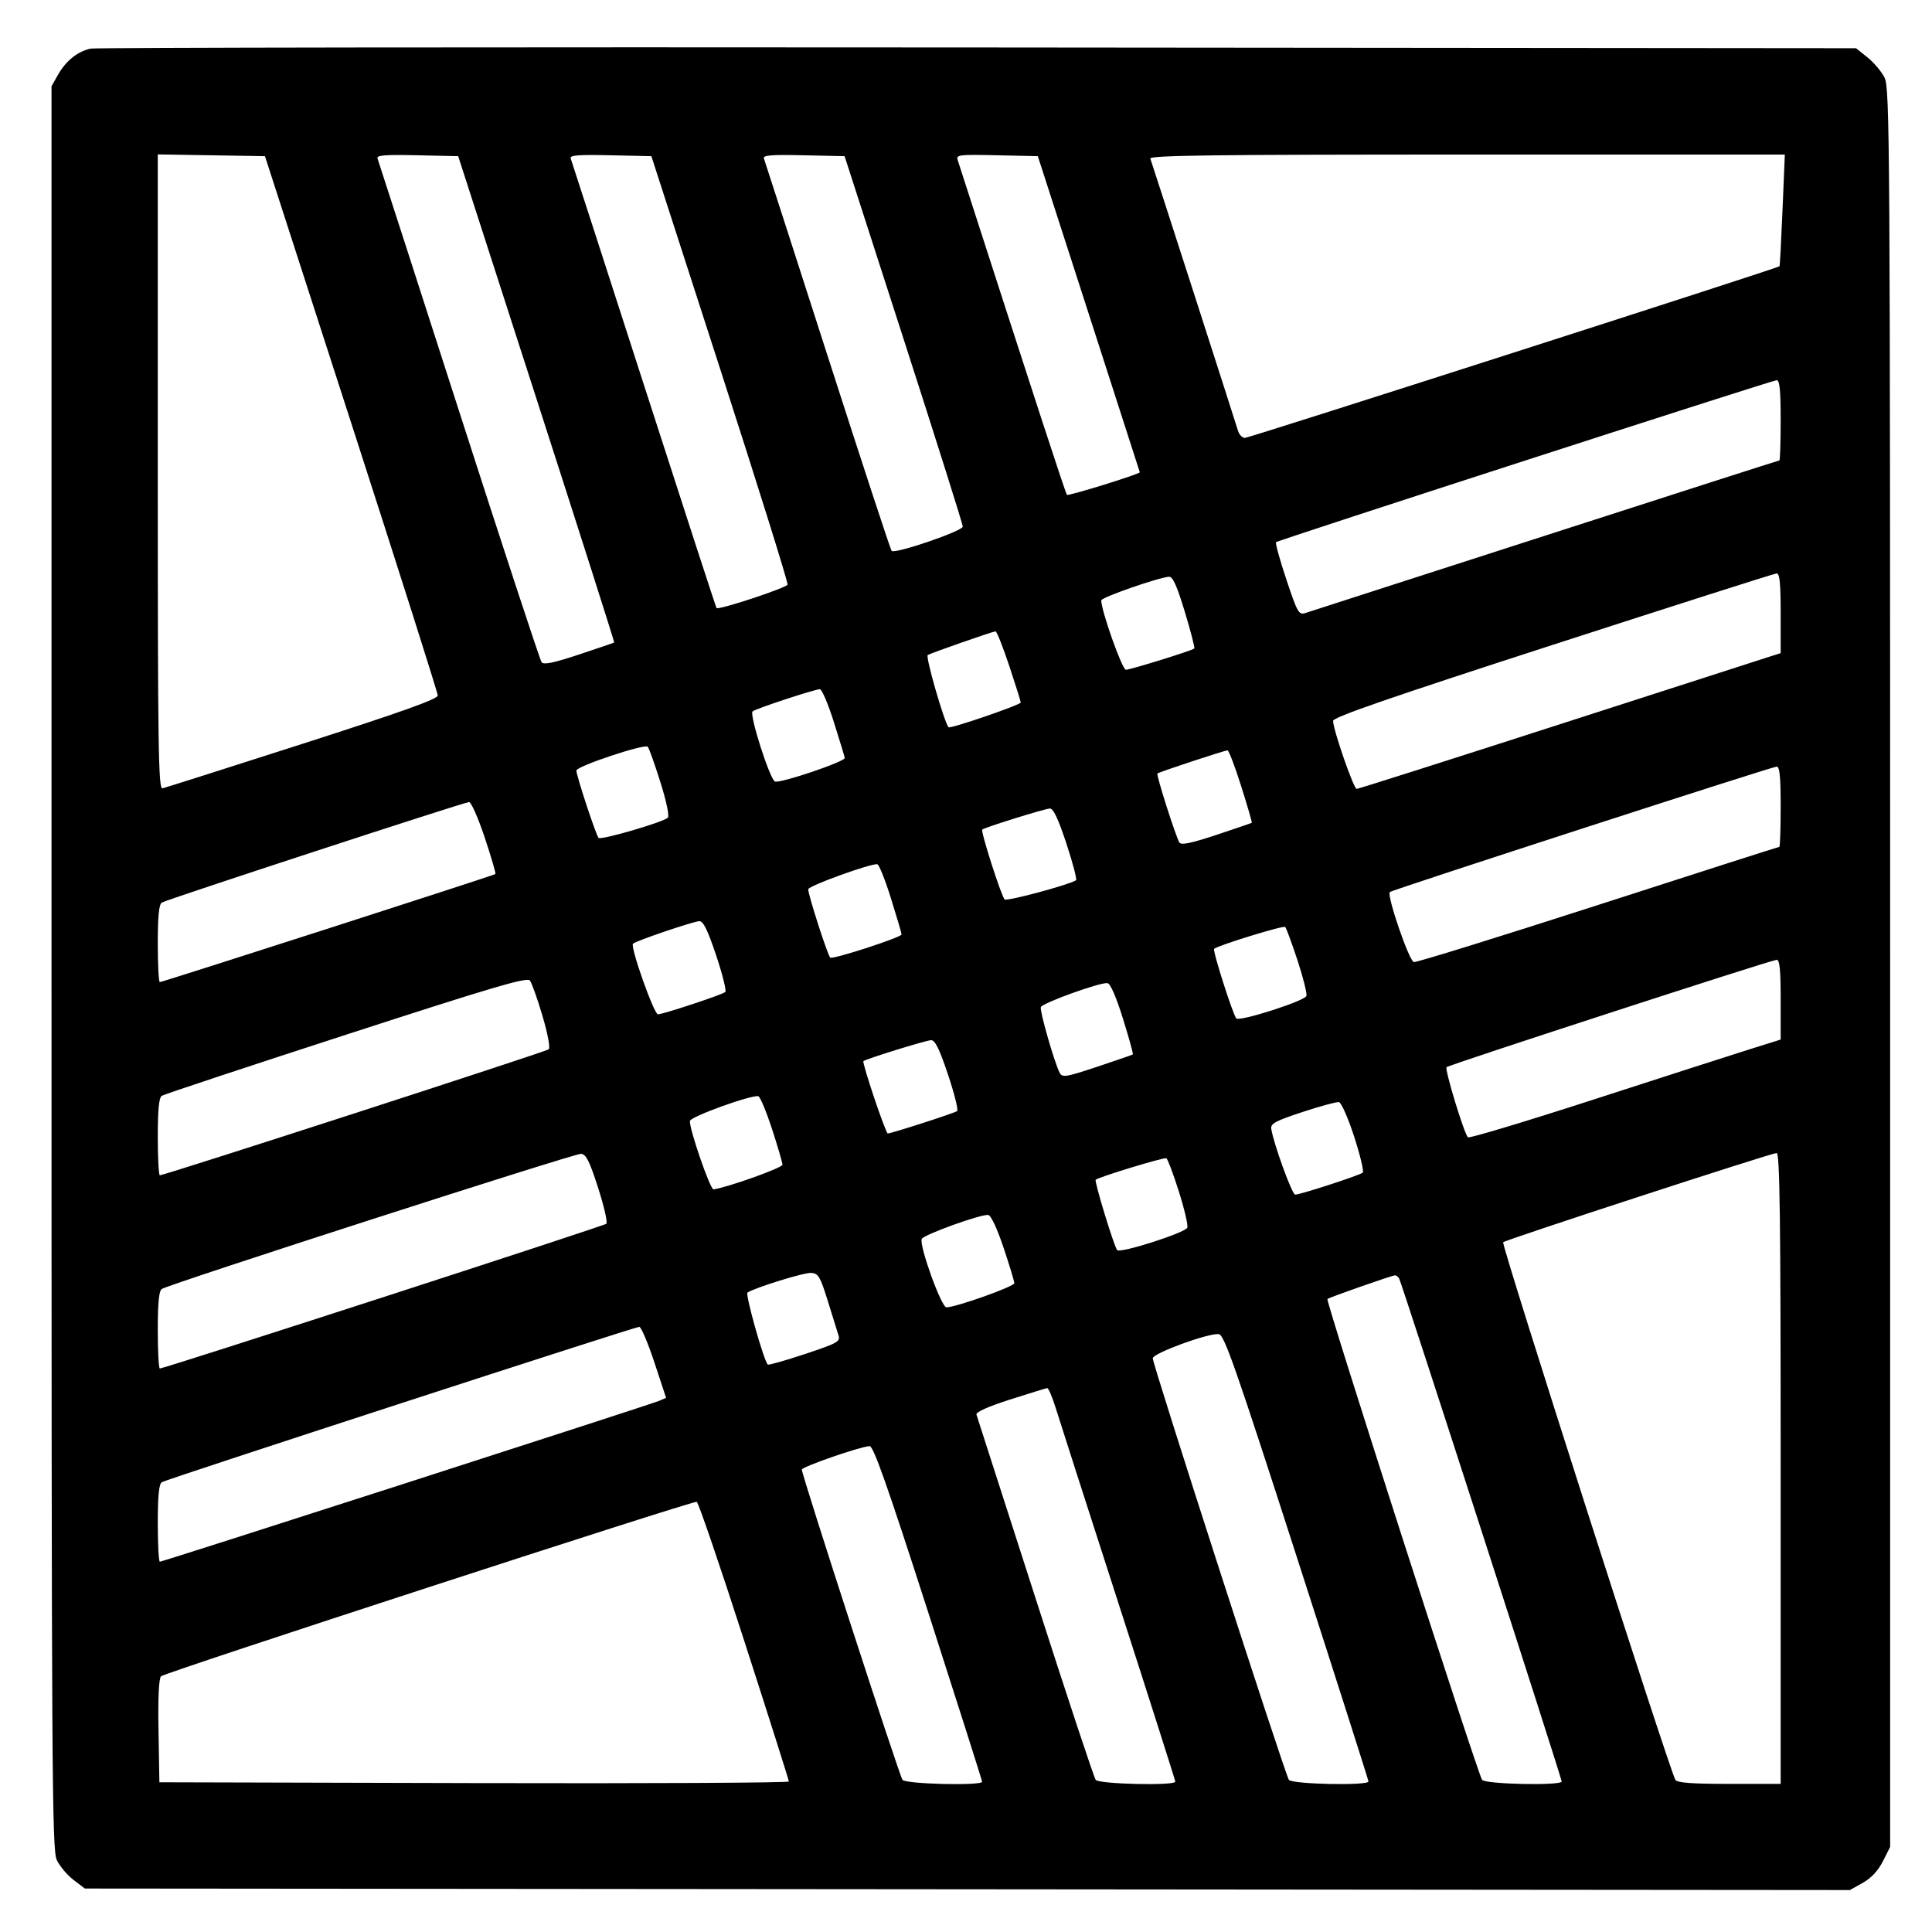
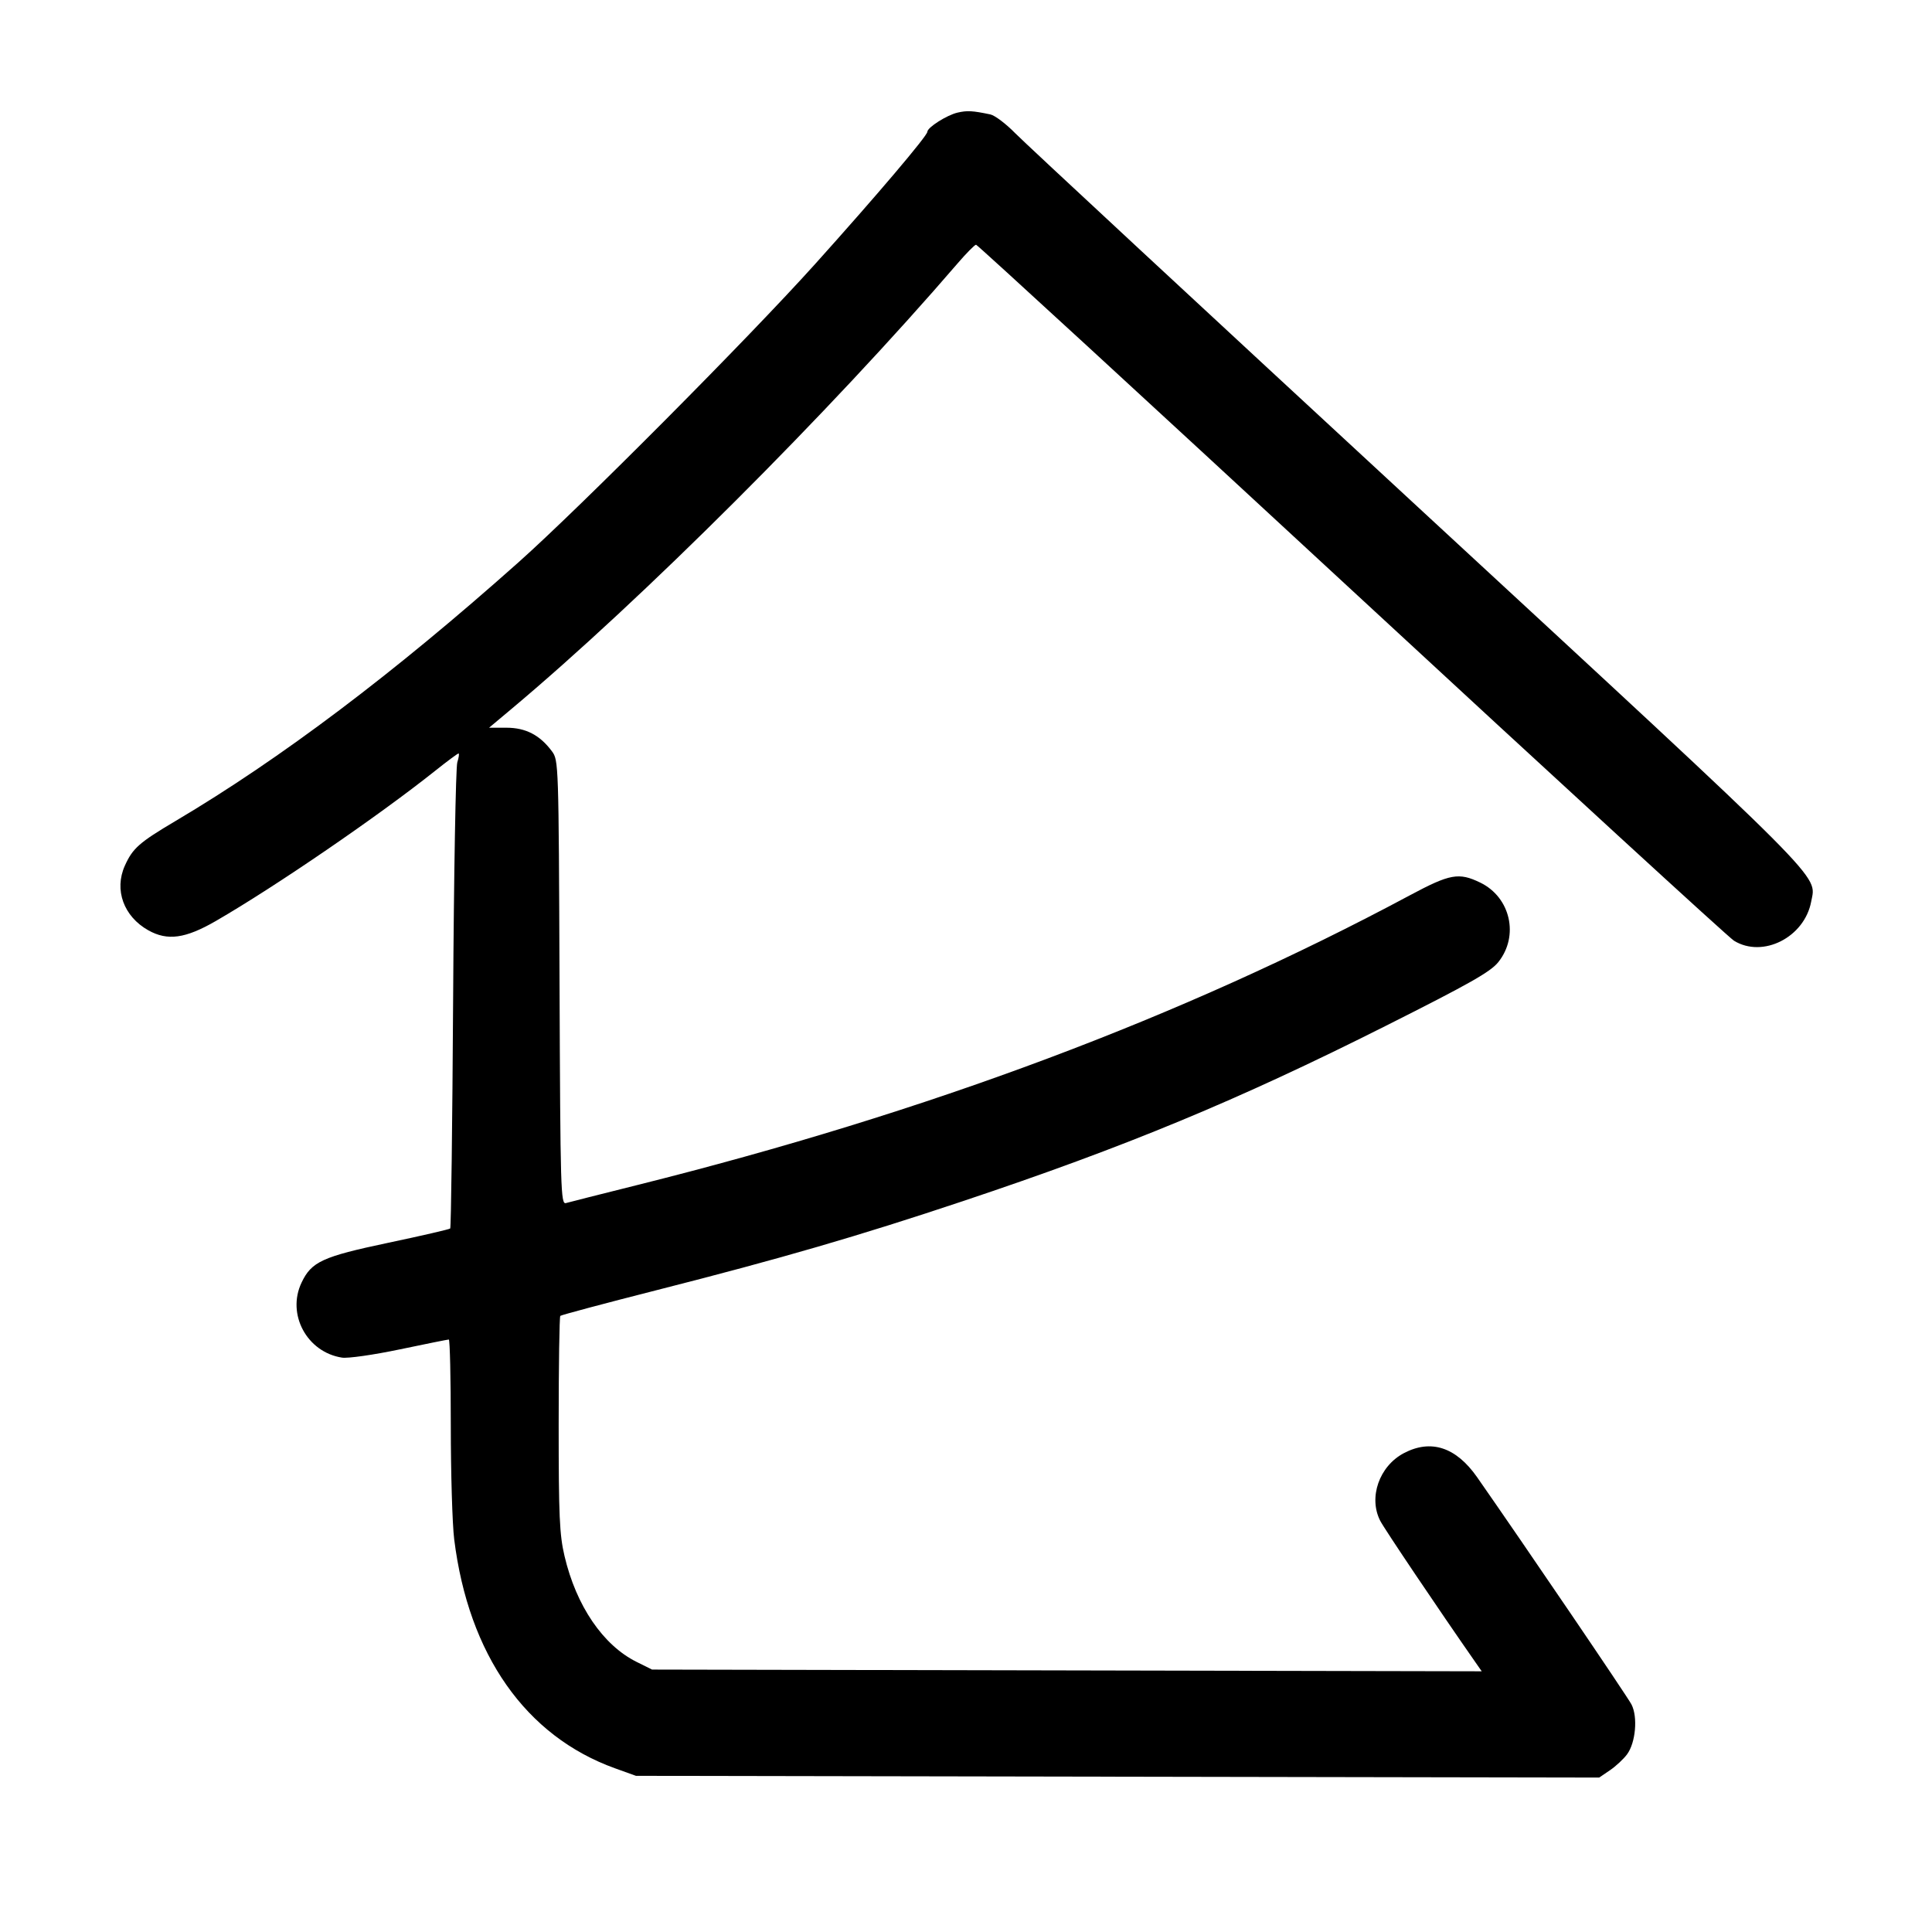
<svg xmlns="http://www.w3.org/2000/svg" width="1000" height="1000" viewBox="0 0 1000 1000" version="1.1" id="svg5">
-   <path d="M46.989 25.157 C 40.310 26.523,34.197 31.379,30.113 38.560 L 26.667 44.621 26.667 500.808 C 26.667 920.246,26.887 957.460,29.401 962.759 C 30.905 965.928,34.784 970.542,38.021 973.011 L 43.907 977.500 500.704 977.894 L 957.500 978.289 964.167 974.554 C 968.556 972.095,972.114 968.282,974.583 963.390 L 978.333 955.960 978.331 500.897 C 978.328 70.950,978.167 45.518,975.414 40.119 C 973.811 36.975,969.839 32.279,966.586 29.682 L 960.671 24.961 506.250 24.564 C 256.318 24.345,49.651 24.612,46.989 25.157 M181.859 219.167 C 206.453 295.250,226.582 358.625,226.591 360.000 C 226.602 361.829,207.802 368.541,156.574 385.000 C 118.056 397.375,85.445 407.742,84.104 408.039 C 81.978 408.509,81.667 387.576,81.667 244.249 L 81.667 79.919 109.405 80.376 L 137.143 80.833 181.859 219.167 M277.728 206.547 C 300.040 275.689,318.117 332.396,317.898 332.562 C 317.679 332.729,309.474 335.529,299.665 338.784 C 286.534 343.142,281.434 344.193,280.330 342.769 C 279.506 341.704,260.241 283.083,237.518 212.500 C 214.796 141.917,195.845 83.206,195.404 82.032 C 194.774 80.352,199.134 79.997,215.882 80.365 L 237.161 80.833 277.728 206.547 M372.709 190.833 C 392.266 251.333,407.986 301.628,407.641 302.599 C 407.037 304.302,371.955 315.880,370.879 314.732 C 370.587 314.421,353.665 262.417,333.274 199.167 C 312.883 135.917,295.840 83.206,295.401 82.032 C 294.774 80.352,299.134 79.997,315.878 80.365 L 337.151 80.833 372.709 190.833 M467.747 175.617 C 484.569 227.748,498.333 271.371,498.333 272.557 C 498.333 274.863,463.239 286.863,461.505 285.150 C 460.958 284.609,446.041 239.167,428.356 184.167 C 410.671 129.167,395.842 83.206,395.403 82.032 C 394.774 80.352,399.134 79.997,415.882 80.365 L 437.160 80.833 467.747 175.617 M563.548 162.500 C 578.054 207.417,589.940 244.292,589.961 244.446 C 590.086 245.344,552.968 256.857,552.252 256.141 C 551.550 255.439,536.468 209.227,495.701 82.866 C 494.811 80.110,496.254 79.932,515.959 80.366 L 537.175 80.833 563.548 162.500 M922.628 108.728 C 921.971 124.528,921.267 137.622,921.064 137.825 C 920.057 138.832,646.496 226.667,644.366 226.667 C 643.005 226.667,641.389 224.979,640.775 222.917 C 639.271 217.869,596.385 84.725,595.411 82.083 C 594.800 80.426,628.263 80.000,759.233 80.000 L 923.823 80.000 922.628 108.728 M921.667 217.500 C 921.667 228.958,921.365 238.333,920.996 238.333 C 920.627 238.333,866.065 255.850,799.746 277.258 C 733.427 298.667,677.550 316.695,675.575 317.321 C 672.260 318.370,671.510 317.035,665.819 299.957 C 662.428 289.782,660.020 281.092,660.466 280.645 C 661.518 279.593,916.839 196.977,919.583 196.800 C 921.146 196.700,921.667 201.873,921.667 217.500 M921.667 317.371 L 921.667 338.075 916.250 339.782 C 913.271 340.721,864.230 356.530,807.270 374.912 C 750.309 393.294,703.031 408.333,702.207 408.333 C 700.654 408.333,690.000 377.605,690.000 373.126 C 690.000 371.240,719.167 361.146,803.750 333.760 C 866.313 313.503,918.438 296.871,919.583 296.798 C 921.145 296.700,921.667 301.848,921.667 317.371 M613.267 316.695 C 616.328 326.795,618.532 335.336,618.166 335.676 C 617.006 336.754,585.059 346.667,582.745 346.667 C 580.850 346.667,570.000 316.095,570.000 310.757 C 570.000 309.224,599.561 298.919,605.101 298.520 C 607.010 298.383,609.185 303.223,613.267 316.695 M522.362 344.586 C 525.646 354.442,528.333 363.005,528.333 363.615 C 528.333 364.836,491.758 377.371,490.963 376.423 C 488.685 373.706,478.928 339.829,480.198 339.044 C 481.886 338.001,513.353 327.012,515.279 326.793 C 515.891 326.724,519.078 334.731,522.362 344.586 M431.609 373.750 C 434.573 383.146,437.111 391.490,437.249 392.292 C 437.573 394.174,403.892 405.571,401.133 404.512 C 398.505 403.504,387.752 369.885,389.526 368.223 C 390.966 366.874,421.385 356.841,424.360 356.734 C 425.384 356.697,428.646 364.354,431.609 373.750 M341.762 404.667 C 344.926 414.719,346.544 422.423,345.666 423.254 C 343.187 425.603,310.975 434.985,309.819 433.695 C 308.444 432.161,298.333 401.470,298.333 398.829 C 298.333 396.637,333.495 384.906,335.263 386.507 C 335.866 387.053,338.791 395.225,341.762 404.667 M642.441 406.944 C 645.683 417.180,648.147 425.699,647.917 425.876 C 647.688 426.053,639.446 428.871,629.603 432.138 C 616.606 436.452,611.370 437.543,610.480 436.123 C 608.601 433.126,598.375 401.069,599.075 400.370 C 599.806 399.638,633.631 388.469,635.358 388.389 C 636.013 388.358,639.200 396.708,642.441 406.944 M921.667 417.500 C 921.667 428.958,921.357 438.333,920.979 438.333 C 920.600 438.333,878.426 451.855,827.259 468.381 C 776.092 484.908,733.140 498.220,731.811 497.964 C 729.351 497.490,717.676 463.445,719.381 461.720 C 720.466 460.622,916.701 396.991,919.583 396.803 C 921.146 396.701,921.667 401.872,921.667 417.500 M250.868 433.438 C 254.247 443.579,256.747 452.116,256.423 452.408 C 255.655 453.100,84.100 508.333,82.719 508.333 C 82.140 508.333,81.667 499.378,81.667 488.432 C 81.667 474.391,82.277 468.133,83.741 467.182 C 86.082 465.660,239.760 415.381,242.779 415.149 C 243.849 415.067,247.489 423.297,250.868 433.438 M551.981 436.660 C 555.311 446.740,557.540 455.283,556.934 455.645 C 552.729 458.157,521.013 466.659,519.987 465.550 C 518.173 463.587,507.506 430.265,508.415 429.397 C 509.549 428.313,540.456 418.674,543.380 418.492 C 545.184 418.379,547.689 423.671,551.981 436.660 M461.204 465.129 C 464.190 474.683,466.641 483.025,466.650 483.666 C 466.671 485.142,431.316 496.647,429.744 495.675 C 428.539 494.930,418.333 463.286,418.333 460.295 C 418.333 458.543,451.264 446.637,454.136 447.351 C 455.037 447.575,458.217 455.575,461.204 465.129 M370.679 494.507 C 373.964 504.319,376.093 512.851,375.410 513.466 C 373.868 514.854,343.212 525.000,340.560 525.000 C 338.471 525.000,326.104 490.022,327.637 488.451 C 329.014 487.042,358.715 476.950,361.936 476.798 C 364.006 476.700,366.212 481.169,370.679 494.507 M671.616 497.140 C 674.566 506.109,676.619 514.387,676.178 515.536 C 675.172 518.157,641.546 528.917,639.911 527.141 C 638.163 525.241,627.523 491.905,628.415 491.119 C 630.468 489.309,664.308 478.891,665.209 479.792 C 665.783 480.365,668.666 488.171,671.616 497.140 M921.667 517.371 L 921.667 538.074 905.417 543.176 C 896.479 545.982,860.297 557.633,825.011 569.066 C 789.725 580.500,760.372 589.325,759.782 588.678 C 757.699 586.393,747.677 553.434,748.741 552.370 C 749.974 551.137,916.402 497.003,919.583 496.800 C 921.145 496.700,921.667 501.848,921.667 517.371 M280.784 525.812 C 283.528 535.105,284.880 542.373,284.006 543.136 C 282.605 544.359,85.118 608.333,82.744 608.333 C 82.152 608.333,81.667 599.378,81.667 588.432 C 81.667 574.360,82.276 568.135,83.746 567.182 C 84.890 566.440,127.828 552.203,179.163 535.543 C 255.640 510.724,272.821 505.663,274.278 507.527 C 275.256 508.778,278.183 517.006,280.784 525.812 M581.247 527.257 C 584.345 537.204,586.644 545.535,586.356 545.771 C 586.069 546.006,577.769 548.875,567.912 552.147 C 551.632 557.550,549.853 557.839,548.501 555.298 C 545.841 550.297,538.077 523.269,538.735 521.296 C 539.440 519.179,569.413 508.375,573.224 508.864 C 574.722 509.056,577.720 515.928,581.247 527.257 M490.679 556.174 C 493.964 565.986,496.093 574.494,495.410 575.082 C 494.247 576.081,461.429 586.667,459.495 586.667 C 458.411 586.667,446.083 550.009,446.911 549.247 C 448.143 548.112,479.296 538.464,481.936 538.400 C 483.990 538.351,486.248 542.941,490.679 556.174 M399.573 584.300 C 402.547 593.393,404.984 601.749,404.990 602.868 C 404.998 604.455,376.773 614.543,369.324 615.616 C 367.607 615.863,356.550 583.737,357.125 580.172 C 357.484 577.945,388.891 566.605,392.500 567.400 C 393.417 567.602,396.600 575.207,399.573 584.300 M700.908 588.299 C 704.021 597.905,706.028 606.293,705.367 606.938 C 704.006 608.268,673.103 618.333,670.382 618.333 C 668.775 618.333,659.222 592.055,658.004 584.286 C 657.579 581.577,660.120 580.208,674.167 575.577 C 683.333 572.555,691.827 570.252,693.041 570.458 C 694.255 570.664,697.795 578.693,700.908 588.299 M309.592 614.833 C 312.659 624.366,314.567 632.729,313.834 633.418 C 312.594 634.583,85.085 708.333,82.733 708.333 C 82.146 708.333,81.667 699.378,81.667 688.432 C 81.667 674.375,82.277 668.134,83.744 667.182 C 87.789 664.556,297.551 596.921,300.758 597.208 C 303.357 597.441,305.147 601.012,309.592 614.833 M921.667 760.000 L 921.667 923.333 895.098 923.333 C 875.674 923.333,868.167 922.773,867.182 921.250 C 864.307 916.809,776.936 644.100,778.031 642.988 C 779.305 641.694,916.219 597.022,919.583 596.802 C 921.237 596.695,921.667 630.372,921.667 760.000 M610.166 616.679 C 613.048 625.769,615.019 634.212,614.548 635.442 C 613.541 638.066,579.786 648.868,578.237 647.062 C 576.647 645.208,566.339 611.439,567.123 610.655 C 568.519 609.259,602.547 598.897,603.714 599.512 C 604.381 599.864,607.285 607.589,610.166 616.679 M519.435 645.769 C 522.496 654.901,525.000 663.179,525.000 664.165 C 525.000 665.915,494.771 676.667,489.852 676.667 C 487.252 676.667,475.816 645.051,477.063 641.310 C 477.769 639.194,507.727 628.370,511.518 628.862 C 512.917 629.043,516.125 635.895,519.435 645.769 M428.451 673.333 C 430.864 681.125,433.353 689.116,433.982 691.092 C 435.036 694.408,433.706 695.155,416.624 700.848 C 406.449 704.238,397.799 706.688,397.402 706.291 C 395.278 704.167,385.614 669.817,386.915 669.013 C 391.345 666.275,416.405 658.557,419.948 658.839 C 423.585 659.129,424.572 660.812,428.451 673.333 M724.163 661.661 C 725.370 663.614,808.302 920.243,808.321 922.083 C 808.344 924.346,768.908 923.549,767.127 921.250 C 764.920 918.401,686.097 673.348,687.073 672.371 C 687.863 671.582,719.858 660.360,721.985 660.126 C 722.618 660.057,723.599 660.748,724.163 661.661 M338.679 705.089 L 344.765 723.512 341.133 725.084 C 336.713 726.997,84.258 808.333,82.741 808.333 C 82.150 808.333,81.667 799.378,81.667 788.432 C 81.667 774.378,82.277 768.134,83.743 767.182 C 86.018 765.704,328.104 686.935,330.880 686.769 C 331.822 686.713,335.331 694.957,338.679 705.089 M671.199 805.833 C 691.607 869.083,708.312 921.396,708.319 922.083 C 708.345 924.347,668.908 923.549,667.132 921.250 C 665.231 918.789,596.667 706.470,596.667 703.045 C 596.667 700.471,625.174 690.020,630.796 690.533 C 633.640 690.792,639.174 706.585,671.199 805.833 M546.423 728.750 C 548.196 734.479,562.851 780.083,578.990 830.092 C 595.129 880.101,608.333 921.539,608.333 922.176 C 608.333 924.376,568.862 923.490,567.131 921.250 C 566.245 920.104,552.151 877.542,535.810 826.667 C 519.469 775.792,505.788 733.273,505.408 732.180 C 504.971 730.923,511.350 728.070,522.776 724.410 C 532.707 721.229,541.366 718.560,542.016 718.480 C 542.667 718.399,544.650 723.021,546.423 728.750 M480.504 834.721 C 495.810 882.234,508.333 921.609,508.333 922.221 C 508.333 924.391,468.840 923.460,467.132 921.250 C 465.497 919.134,414.976 763.427,415.029 760.670 C 415.058 759.206,444.928 748.838,450.087 748.502 C 452.068 748.373,459.202 768.597,480.504 834.721 M385.197 849.238 C 397.903 888.615,408.307 921.400,408.316 922.092 C 408.326 922.784,335.021 923.159,245.417 922.925 L 82.500 922.500 82.040 895.960 C 81.741 878.773,82.206 868.794,83.358 867.642 C 85.278 865.722,358.205 776.833,360.631 777.338 C 361.436 777.506,372.491 809.861,385.197 849.238 " stroke="none" fill-rule="evenodd" fill="#000000" />
+   <path d="M495.608 58.296 C 490.090 59.568,480.000 65.979,480.000 68.213 C 480.000 70.304,453.671 101.324,421.899 136.667 C 387.511 174.919,300.411 262.499,268.333 291.078 C 203.837 348.540,145.238 392.738,90.833 424.957 C 72.051 436.079,68.680 439.054,64.620 448.087 C 59.006 460.578,64.001 474.348,76.744 481.510 C 86.688 487.098,95.956 485.823,111.733 476.697 C 142.752 458.753,196.002 422.284,225.328 398.900 C 231.466 394.005,236.865 390.000,237.324 390.000 C 237.784 390.000,237.502 392.063,236.698 394.583 C 235.893 397.104,234.920 452.241,234.536 517.110 C 234.151 581.978,233.472 635.417,233.027 635.862 C 232.582 636.307,218.143 639.639,200.939 643.267 C 166.858 650.454,161.222 653.047,156.068 663.908 C 148.295 680.287,158.880 699.891,177.015 702.705 C 180.065 703.178,193.328 701.286,206.887 698.445 C 220.300 695.633,231.738 693.333,232.304 693.333 C 232.870 693.333,233.333 713.416,233.333 737.960 C 233.333 762.505,234.123 788.943,235.088 796.710 C 242.514 856.484,272.107 898.630,318.333 915.268 L 329.167 919.167 578.457 919.615 L 827.747 920.063 833.303 916.282 C 836.360 914.202,840.346 910.493,842.163 908.041 C 846.617 902.027,847.799 888.692,844.453 882.220 C 842.320 878.096,789.474 800.302,764.574 764.631 C 753.678 749.022,740.643 744.745,726.600 752.171 C 713.875 758.901,708.222 775.119,714.403 787.166 C 716.570 791.390,744.330 832.638,763.720 860.447 L 766.937 865.061 552.219 864.614 L 337.500 864.167 329.485 860.187 C 312.134 851.571,298.236 831.160,292.198 805.423 C 289.588 794.296,289.167 784.819,289.167 737.222 C 289.167 706.818,289.548 681.562,290.013 681.097 C 290.479 680.632,312.979 674.626,340.013 667.751 C 404.278 651.409,444.339 639.764,498.333 621.730 C 582.595 593.587,640.687 569.506,717.372 530.931 C 760.913 509.028,771.476 503.043,775.527 497.982 C 786.387 484.414,781.837 464.414,766.164 456.827 C 755.072 451.457,750.525 452.281,729.696 463.434 C 612.022 526.443,480.544 575.732,329.493 613.464 C 310.980 618.088,294.536 622.246,292.950 622.704 C 290.240 623.487,290.040 616.638,289.617 508.556 C 289.172 394.855,289.128 393.524,285.680 388.871 C 279.465 380.485,272.106 376.667,262.159 376.667 L 253.144 376.667 264.488 367.161 C 331.997 310.598,429.340 213.389,495.735 136.236 C 500.264 130.973,504.526 126.667,505.206 126.667 C 505.886 126.667,593.306 207.030,699.471 305.252 C 805.637 403.474,894.750 485.221,897.500 486.912 C 912.451 496.107,934.047 485.129,937.482 466.589 C 940.115 452.376,948.384 460.666,733.492 262.071 C 623.863 160.756,530.269 73.867,525.506 68.985 C 520.742 64.103,514.929 59.709,512.589 59.221 C 503.296 57.283,500.630 57.138,495.608 58.296 " stroke="none" fill-rule="evenodd" fill="black" />
</svg>
